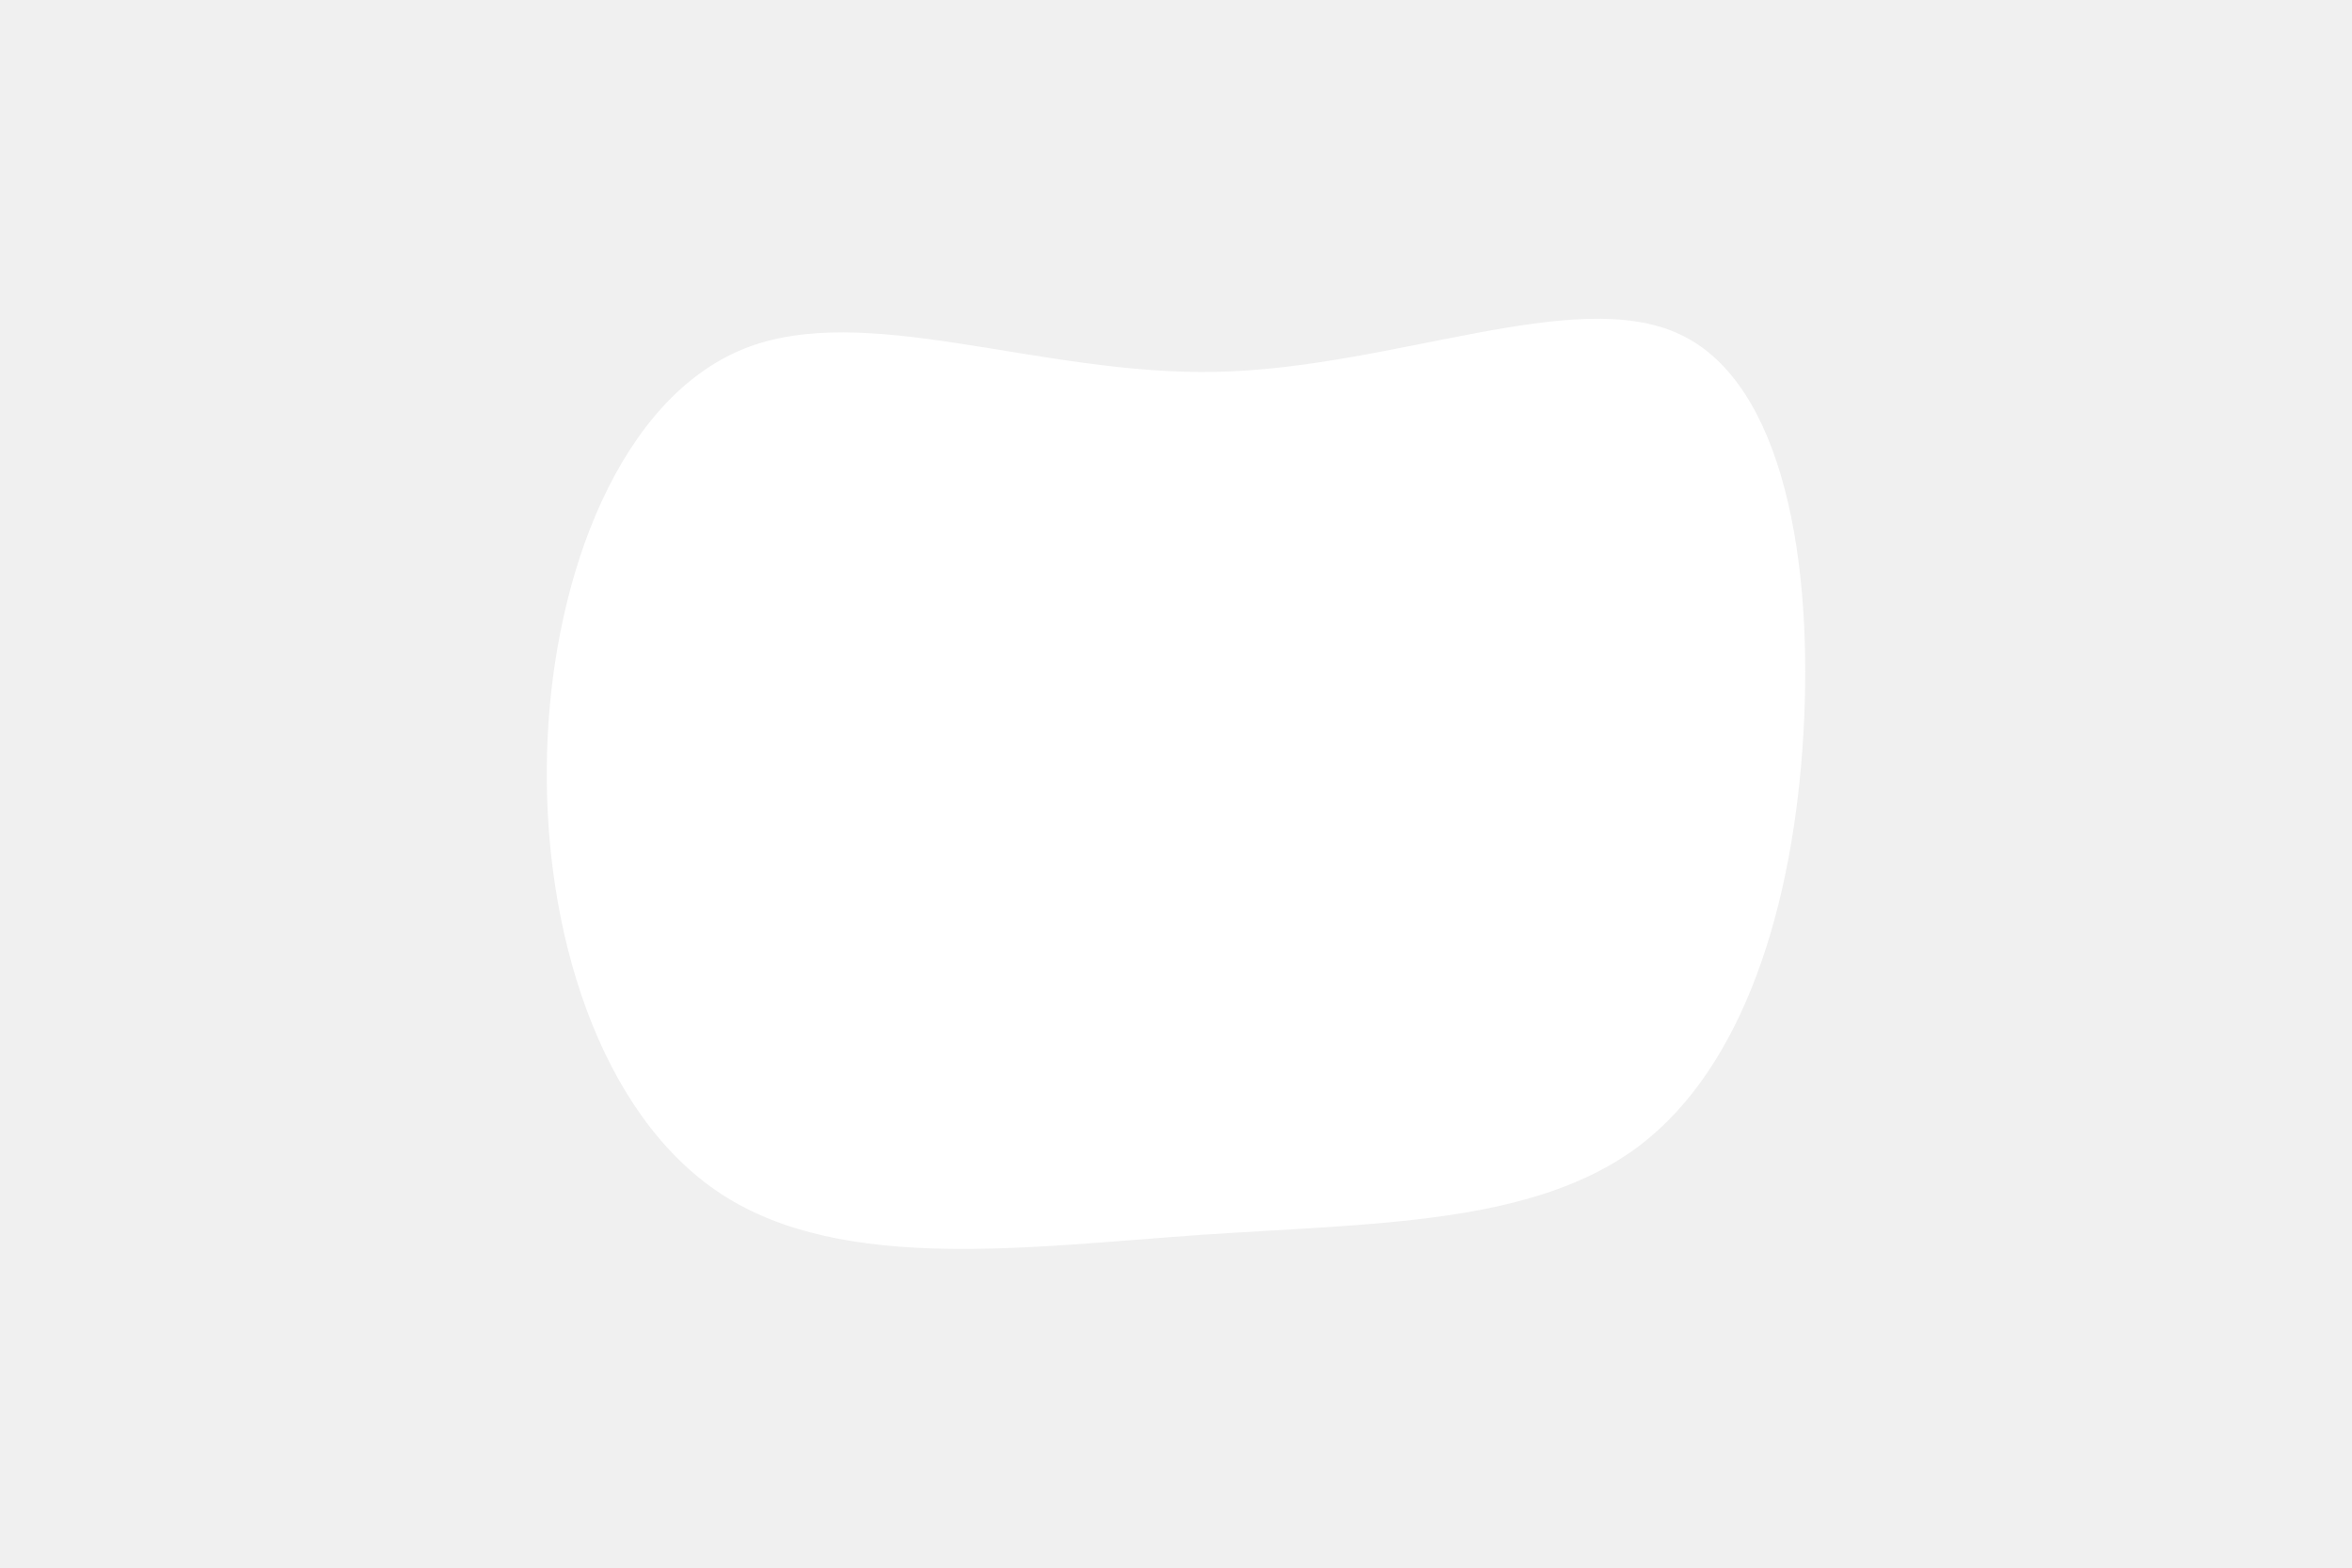
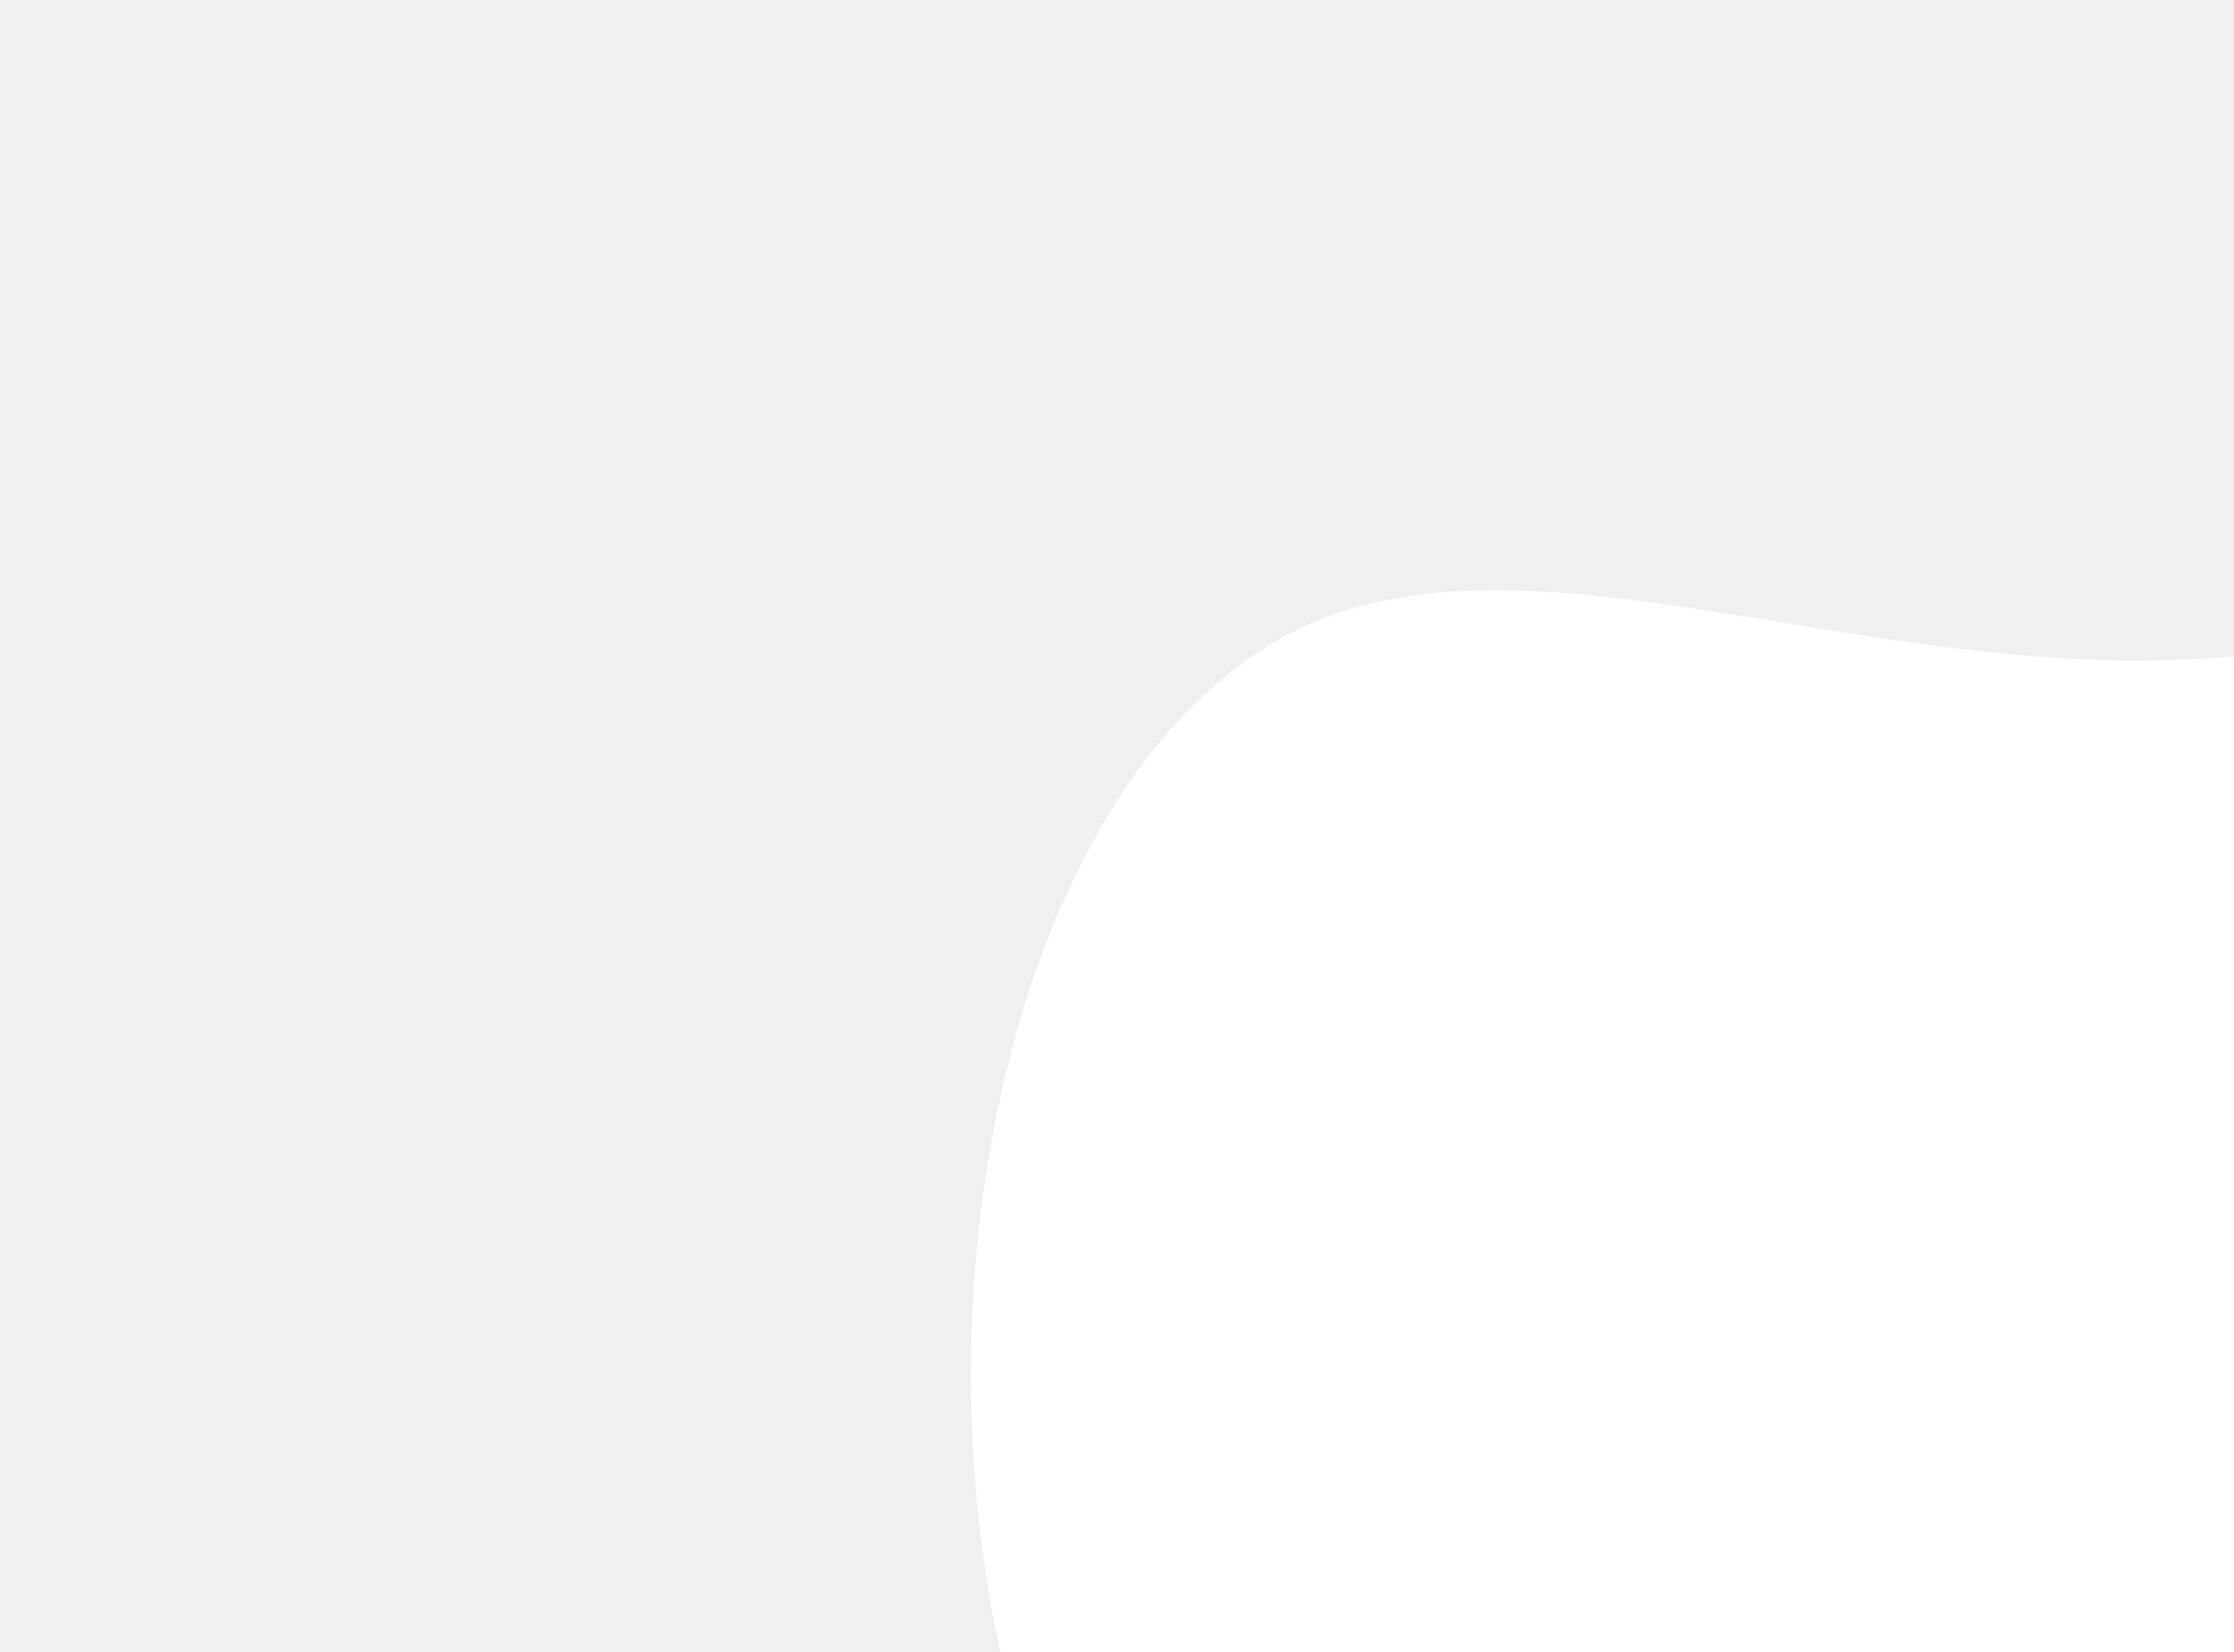
- <svg xmlns="http://www.w3.org/2000/svg" id="visual" viewBox="0 0 900 600" width="900" height="600" version="1.1">
+ <svg xmlns="http://www.w3.org/2000/svg" id="visual" version="1.1">
  <g transform="translate(463.9517 285.2282)">
    <path d="M178.8 -157.3C218.9 -138.6 230 -69.3 226.1 -3.9C222.2 61.5 203.4 123 163.2 153.4C123 183.7 61.5 182.9 -4.6 187.4C-70.7 192 -141.4 202.1 -187.9 171.8C-234.4 141.4 -256.7 70.7 -254.6 2.1C-252.5 -66.5 -225.9 -132.9 -179.4 -151.7C-132.9 -170.4 -66.5 -141.5 1.4 -142.9C69.3 -144.3 138.6 -176.1 178.8 -157.3" fill="#ffffff" />
  </g>
</svg>
